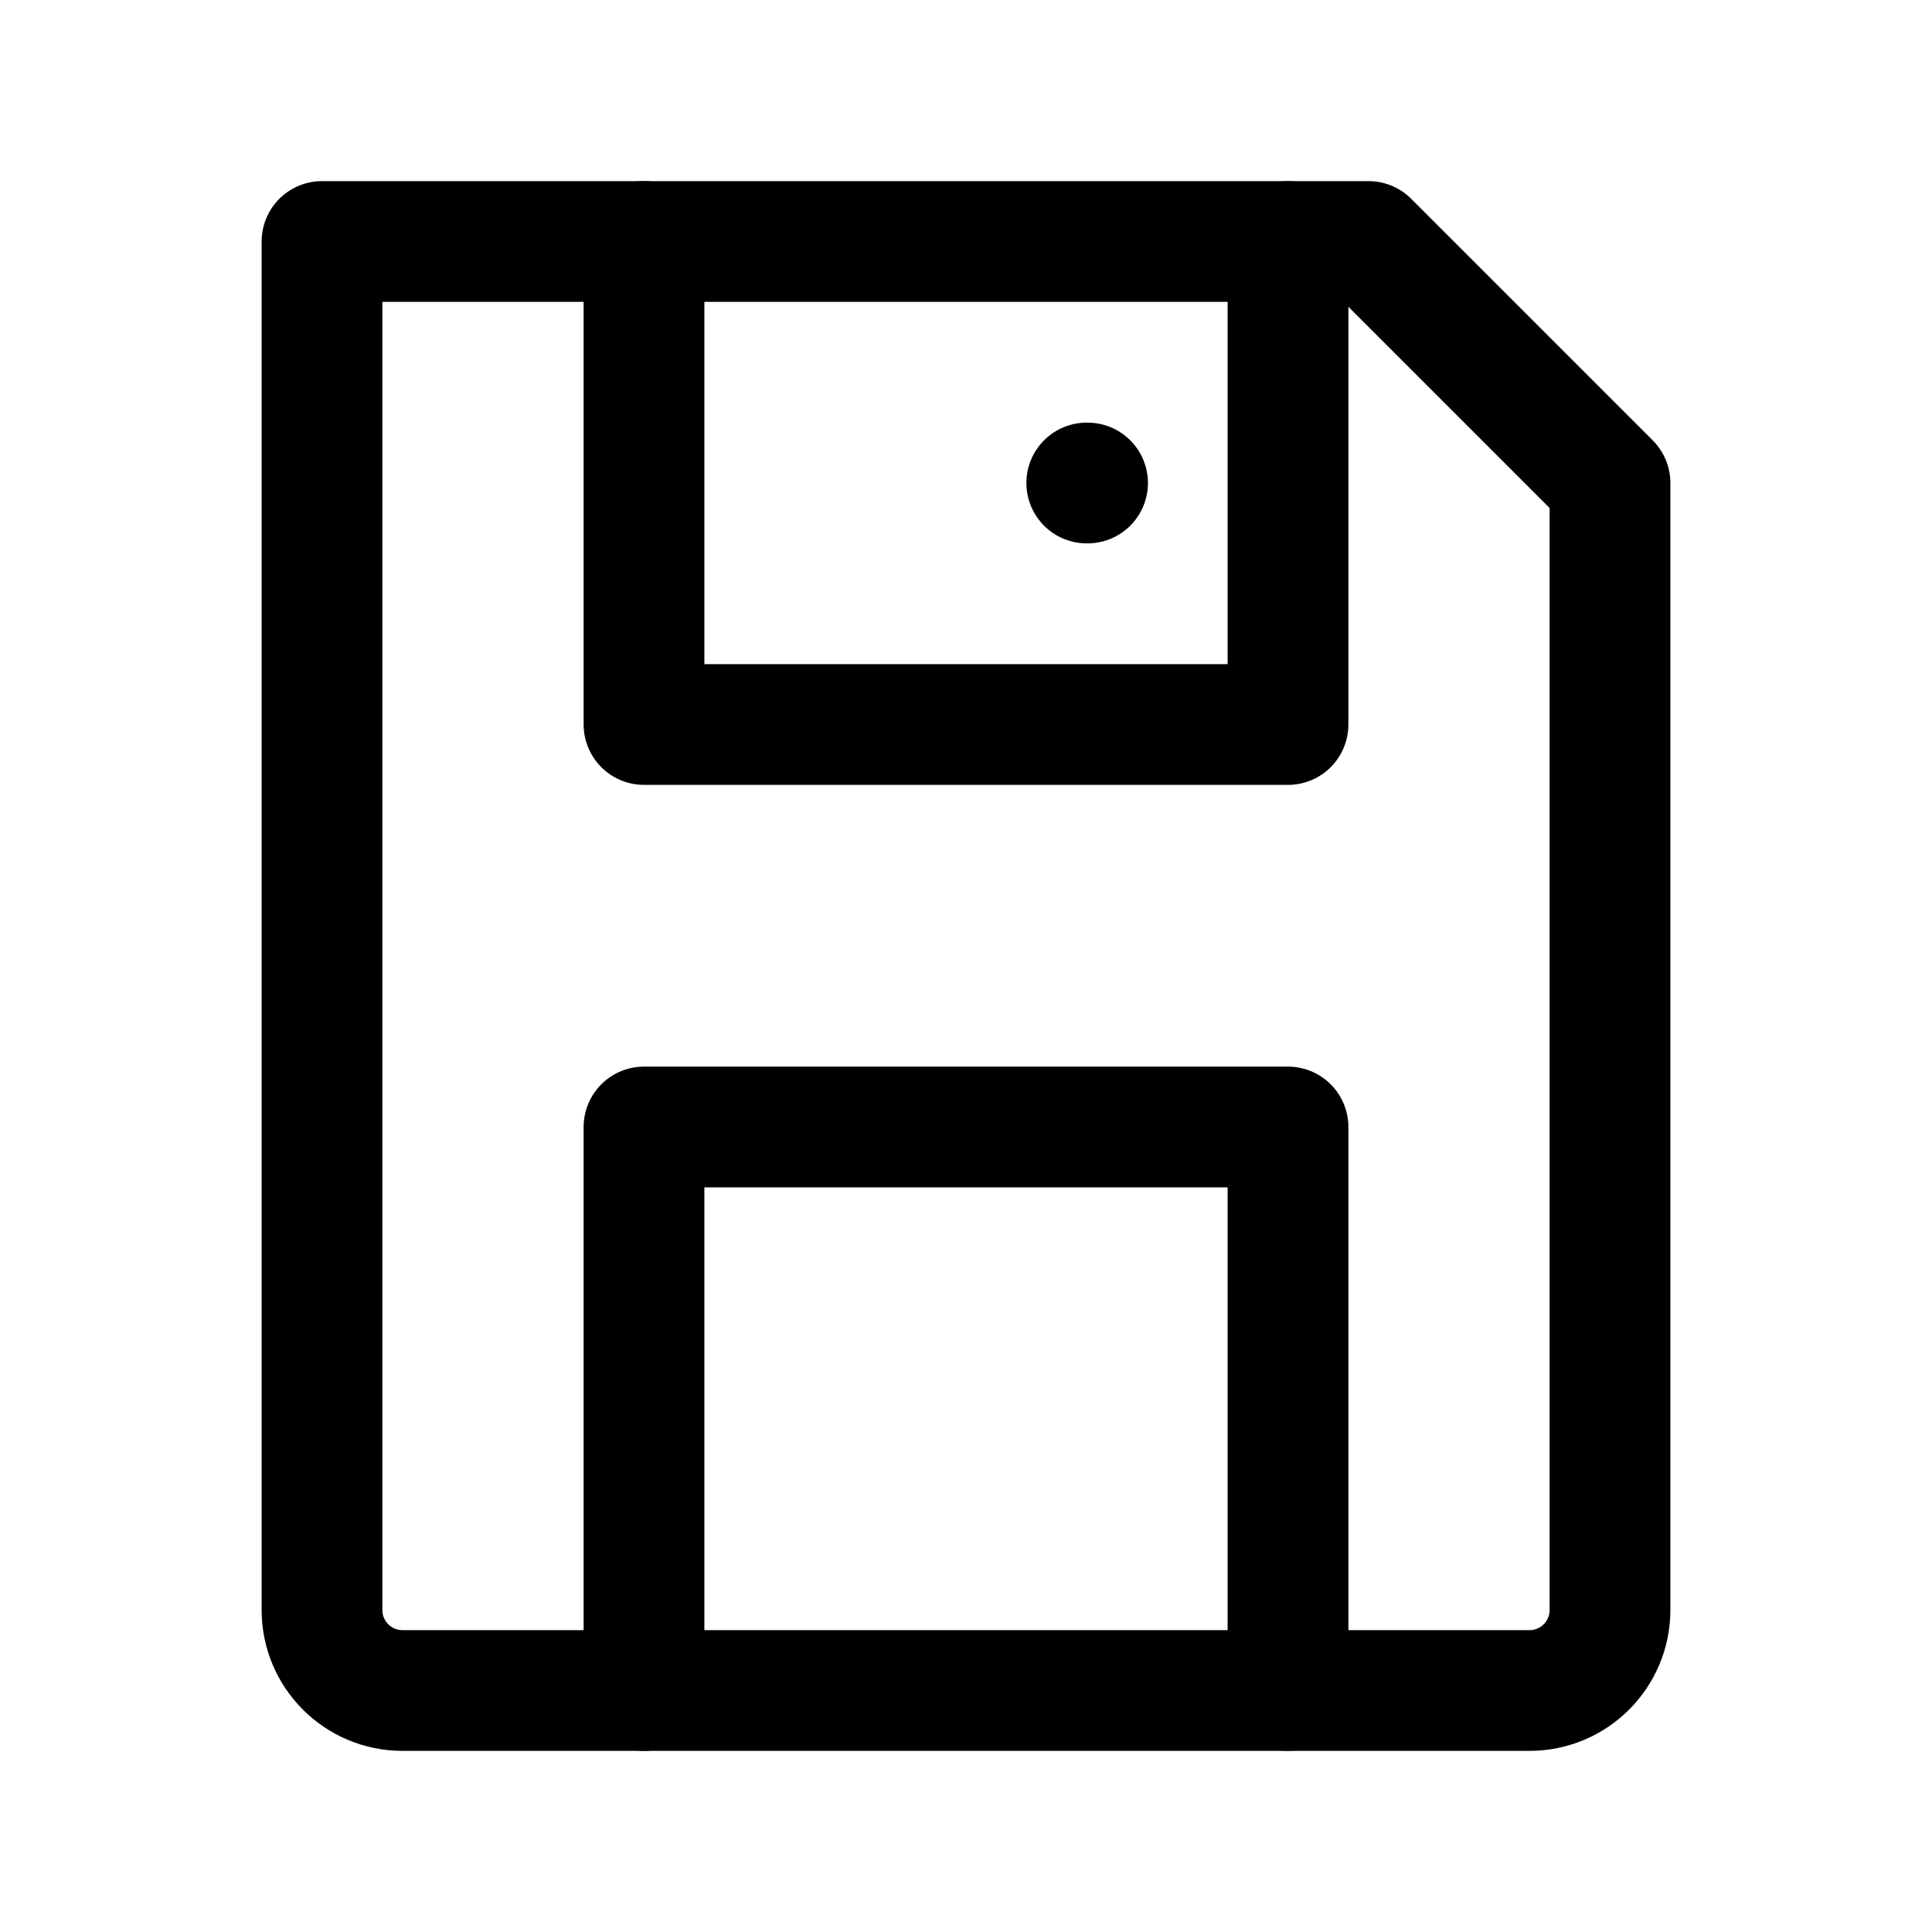
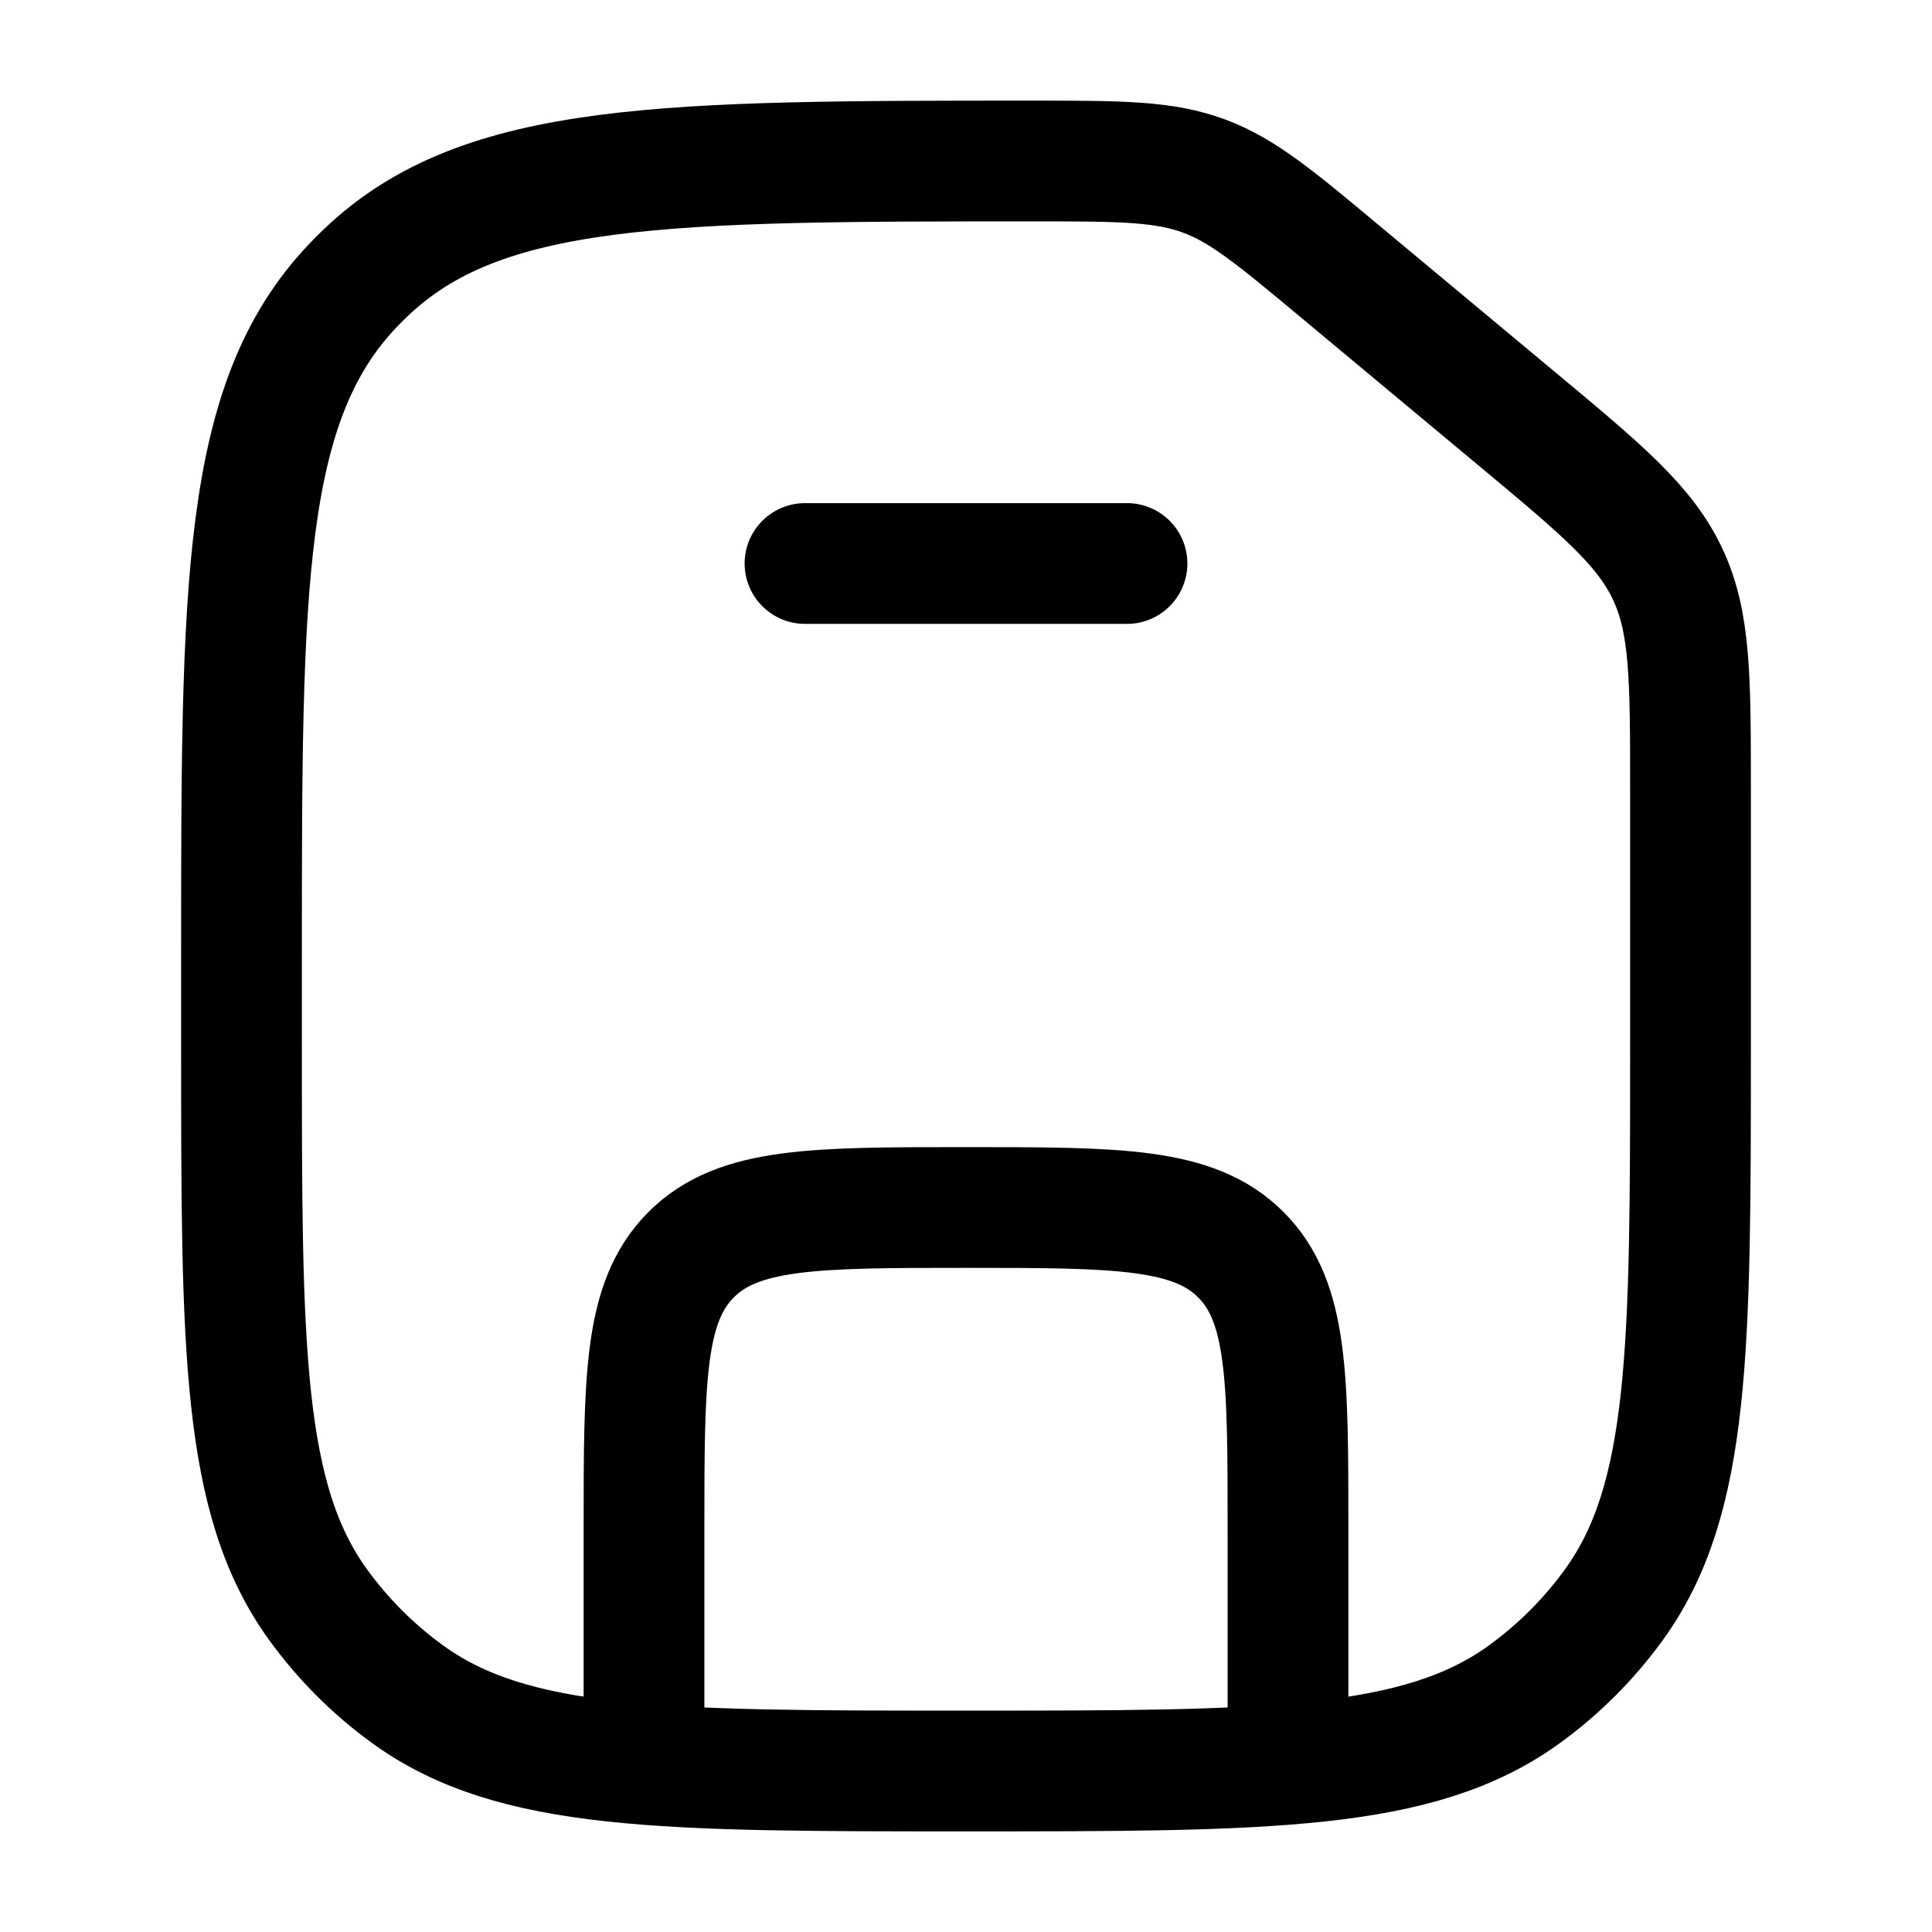
- <svg xmlns="http://www.w3.org/2000/svg" width="1em" height="1em" viewBox="0 0 24 24">
-   <g fill="none" stroke="currentColor" stroke-linecap="round" stroke-linejoin="round" stroke-width="1.5">
-     <path d="M4 3h13l3 3v14a1 1 0 0 1-1 1H5a1 1 0 0 1-1-1z" />
-     <path d="M8 3v6h8V3M8 21v-7h8v7" />
-     <path d="M13.5 6h.01" />
-   </g>
+ <svg xmlns="http://www.w3.org/2000/svg" width="1em" height="1em" viewBox="0 0 24 24" fill="none">
+   <path d="M8 22V19C8 17.114 8 16.172 8.586 15.586C9.172 15 10.114 15 12 15C13.886 15 14.828 15 15.414 15.586C16 16.172 16 17.114 16 19V22" stroke="currentColor" stroke-linejoin="round" stroke-width="1.5" />
+   <path d="M10 7H14" stroke="currentColor" stroke-linecap="round" stroke-linejoin="round" stroke-width="1.5" />
+   <path d="M3 11.858C3 7.282 3 4.994 4.387 3.544C4.438 3.49 4.49 3.438 4.544 3.387C5.994 2 8.282 2 12.858 2C13.943 2 14.466 2.004 14.963 2.189C15.442 2.368 15.843 2.702 16.645 3.371L18.841 5.201C19.903 6.086 20.433 6.528 20.717 7.133C21 7.737 21 8.428 21 9.81V13C21 16.75 21 18.625 20.045 19.939C19.737 20.363 19.363 20.737 18.939 21.045C17.625 22 15.75 22 12 22C8.25 22 6.375 22 5.061 21.045C4.637 20.737 4.263 20.363 3.955 19.939C3 18.625 3 16.75 3 13V11.858Z" stroke="currentColor" stroke-width="1.5" />
</svg>
